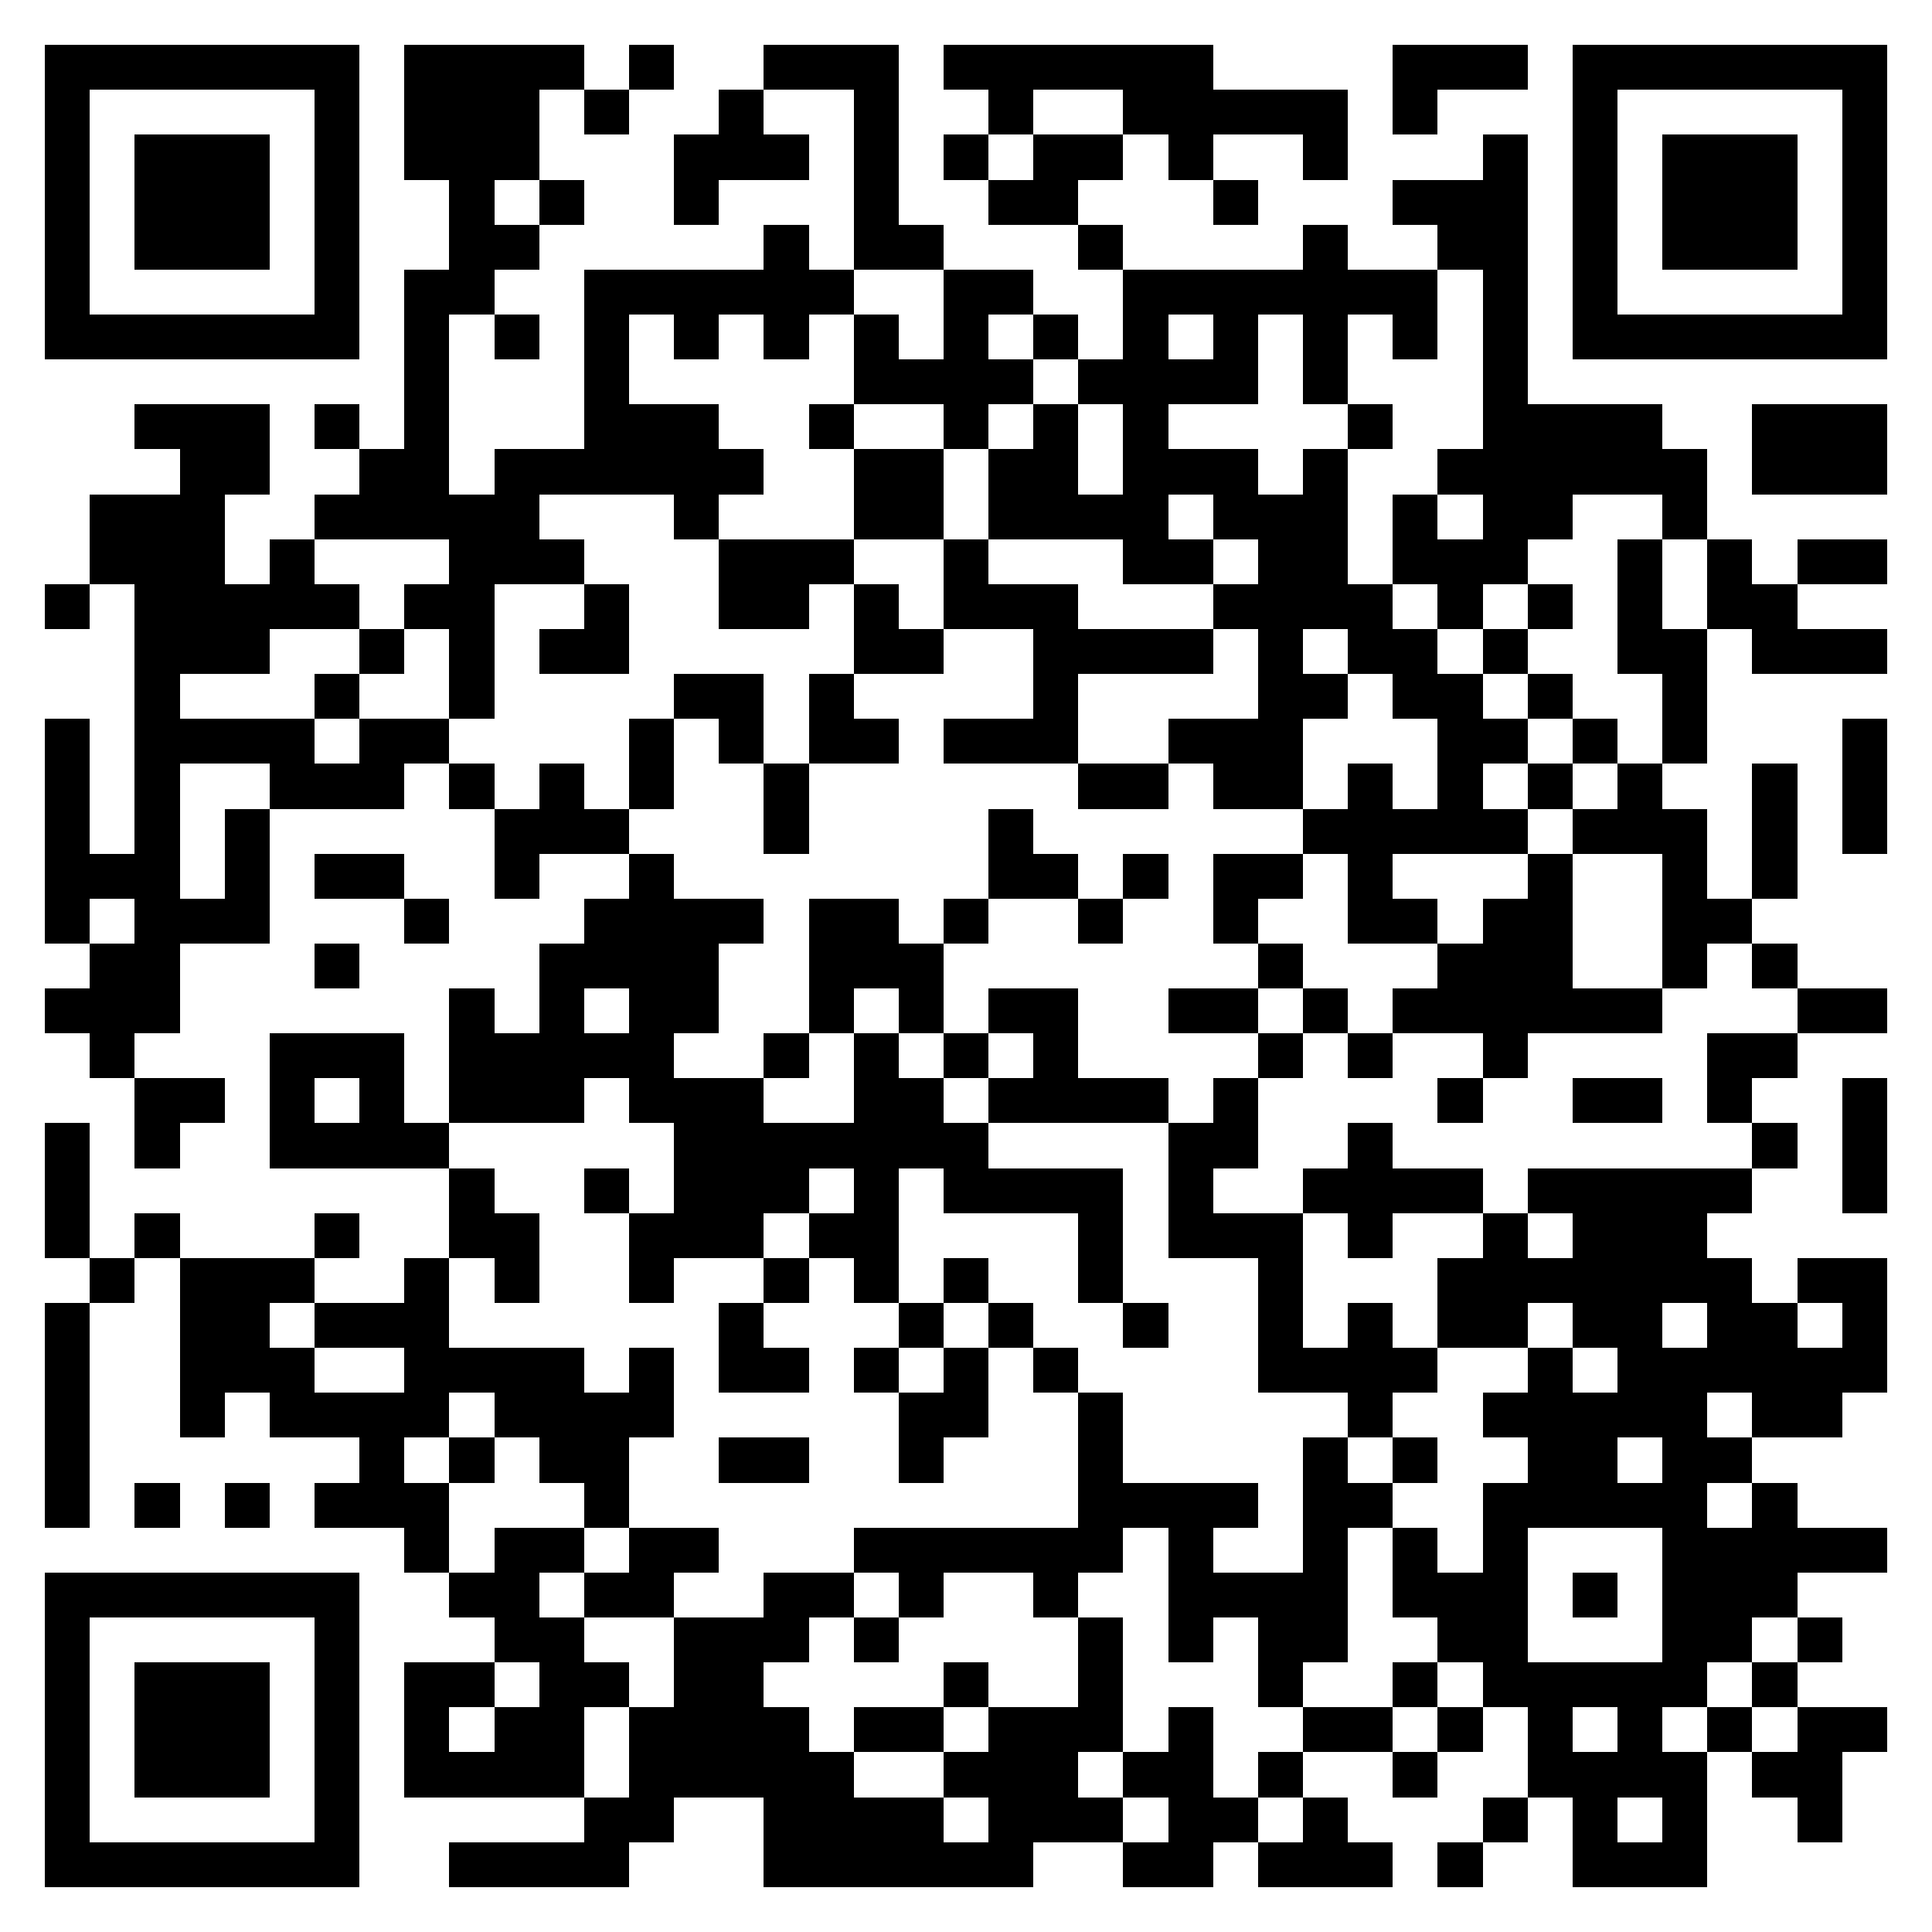
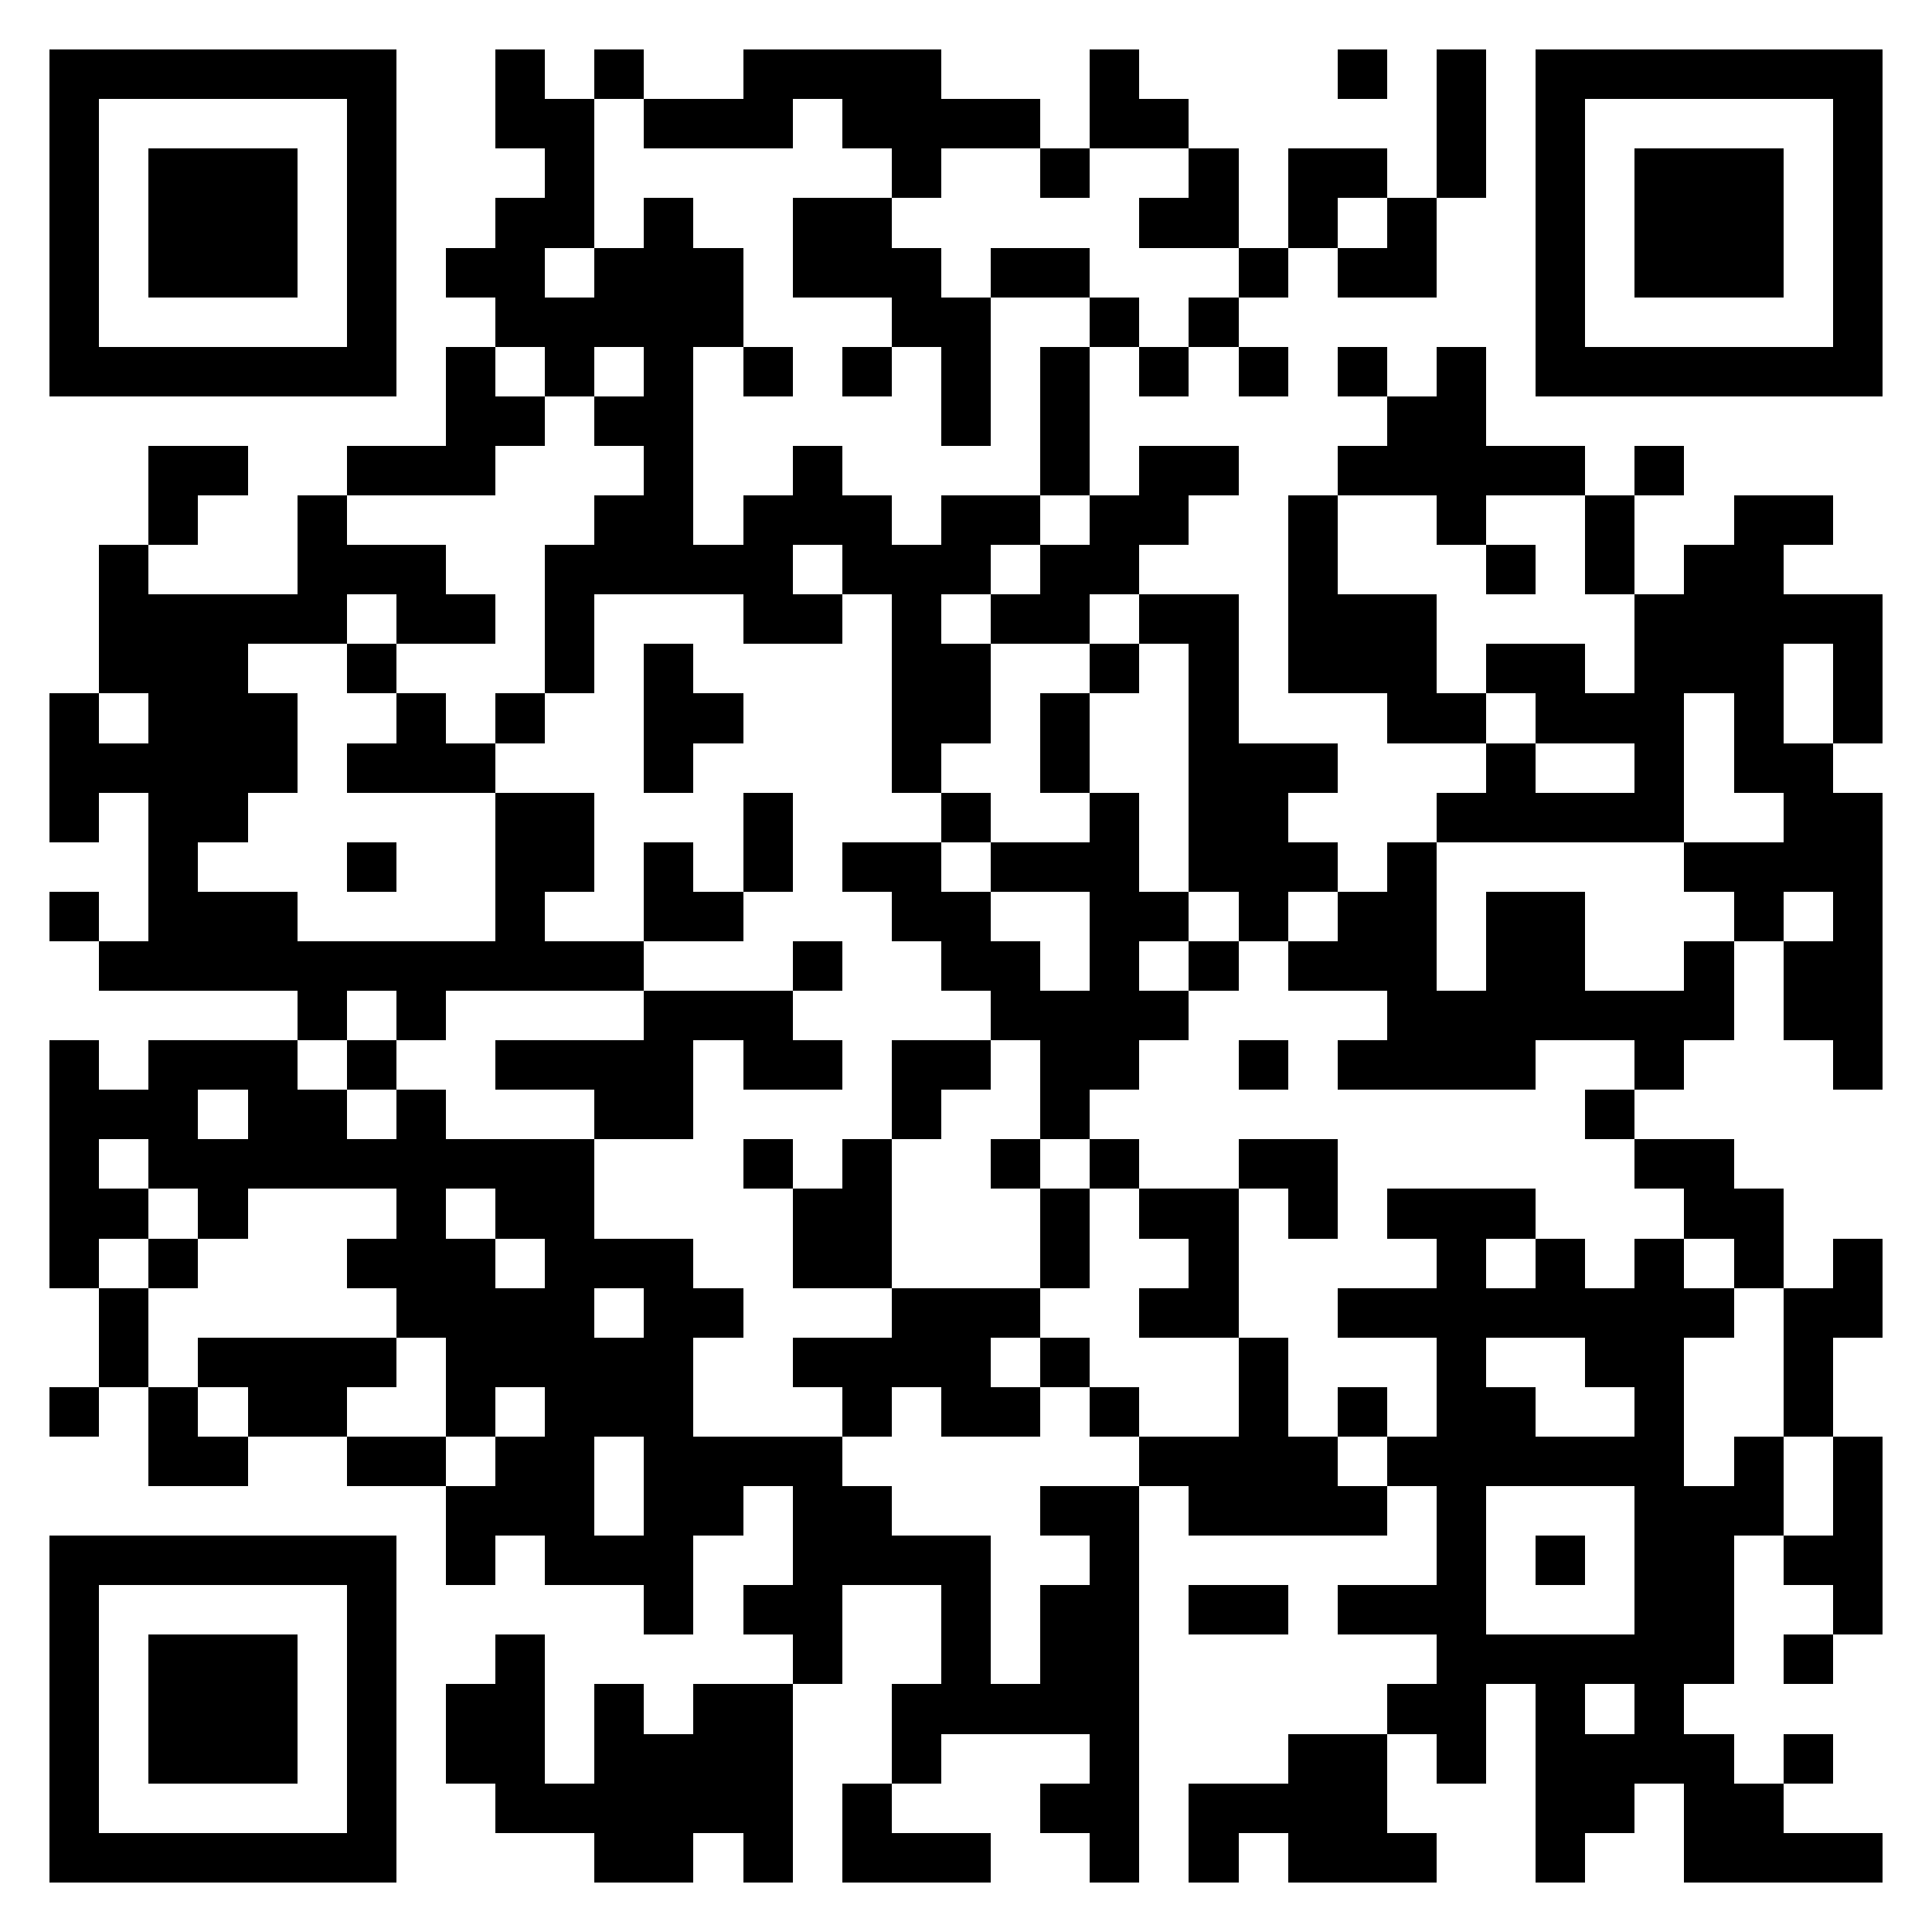
- <svg xmlns="http://www.w3.org/2000/svg" width="900" height="900" viewBox="0 0 43 43" shape-rendering="crispEdges">
-   <path fill="#ffffff" d="M0 0h43v43H0z" />
-   <path stroke="#000000" d="M1 1.5h7m1 0h4m1 0h1m2 0h3m1 0h6m4 0h3m1 0h7M1 2.5h1m5 0h1m1 0h3m1 0h1m2 0h1m2 0h1m2 0h1m2 0h5m1 0h1m3 0h1m5 0h1M1 3.5h1m1 0h3m1 0h1m1 0h3m3 0h3m1 0h1m1 0h1m1 0h2m1 0h1m2 0h1m3 0h1m1 0h1m1 0h3m1 0h1M1 4.5h1m1 0h3m1 0h1m2 0h1m1 0h1m2 0h1m3 0h1m2 0h2m3 0h1m3 0h3m1 0h1m1 0h3m1 0h1M1 5.5h1m1 0h3m1 0h1m2 0h2m5 0h1m1 0h2m3 0h1m4 0h1m2 0h2m1 0h1m1 0h3m1 0h1M1 6.5h1m5 0h1m1 0h2m2 0h6m2 0h2m2 0h7m1 0h1m1 0h1m5 0h1M1 7.5h7m1 0h1m1 0h1m1 0h1m1 0h1m1 0h1m1 0h1m1 0h1m1 0h1m1 0h1m1 0h1m1 0h1m1 0h1m1 0h1m1 0h7M9 8.5h1m3 0h1m5 0h4m1 0h4m1 0h1m3 0h1M3 9.5h3m1 0h1m1 0h1m3 0h3m2 0h1m2 0h1m1 0h1m1 0h1m4 0h1m2 0h4m2 0h3M4 10.5h2m2 0h2m1 0h6m2 0h2m1 0h2m1 0h3m1 0h1m2 0h6m1 0h3M2 11.5h3m2 0h5m3 0h1m3 0h2m1 0h4m1 0h3m1 0h1m1 0h2m2 0h1M2 12.5h3m1 0h1m3 0h3m3 0h3m2 0h1m3 0h2m1 0h2m1 0h3m2 0h1m1 0h1m1 0h2M1 13.5h1m1 0h5m1 0h2m2 0h1m2 0h2m1 0h1m1 0h3m3 0h4m1 0h1m1 0h1m1 0h1m1 0h2M3 14.5h3m2 0h1m1 0h1m1 0h2m5 0h2m2 0h4m1 0h1m1 0h2m1 0h1m2 0h2m1 0h3M3 15.5h1m3 0h1m2 0h1m4 0h2m1 0h1m4 0h1m4 0h2m1 0h2m1 0h1m2 0h1M1 16.5h1m1 0h4m1 0h2m4 0h1m1 0h1m1 0h2m1 0h3m2 0h3m3 0h2m1 0h1m1 0h1m3 0h1M1 17.5h1m1 0h1m2 0h3m1 0h1m1 0h1m1 0h1m2 0h1m6 0h2m1 0h2m1 0h1m1 0h1m1 0h1m1 0h1m2 0h1m1 0h1M1 18.5h1m1 0h1m1 0h1m5 0h3m3 0h1m4 0h1m6 0h5m1 0h3m1 0h1m1 0h1M1 19.5h3m1 0h1m1 0h2m2 0h1m2 0h1m7 0h2m1 0h1m1 0h2m1 0h1m3 0h1m2 0h1m1 0h1M1 20.5h1m1 0h3m3 0h1m3 0h4m1 0h2m1 0h1m2 0h1m2 0h1m2 0h2m1 0h2m2 0h2M2 21.5h2m3 0h1m4 0h4m2 0h3m7 0h1m3 0h3m2 0h1m1 0h1M1 22.5h3m6 0h1m1 0h1m1 0h2m2 0h1m1 0h1m1 0h2m2 0h2m1 0h1m1 0h6m3 0h2M2 23.5h1m3 0h3m1 0h5m2 0h1m1 0h1m1 0h1m1 0h1m4 0h1m1 0h1m2 0h1m4 0h2M3 24.5h2m1 0h1m1 0h1m1 0h3m1 0h3m2 0h2m1 0h4m1 0h1m4 0h1m2 0h2m1 0h1m2 0h1M1 25.5h1m1 0h1m2 0h4m5 0h7m4 0h2m2 0h1m8 0h1m1 0h1M1 26.5h1m8 0h1m2 0h1m1 0h3m1 0h1m1 0h4m1 0h1m2 0h4m1 0h5m2 0h1M1 27.5h1m1 0h1m3 0h1m2 0h2m2 0h3m1 0h2m4 0h1m1 0h3m1 0h1m2 0h1m1 0h3M2 28.5h1m1 0h3m2 0h1m1 0h1m2 0h1m2 0h1m1 0h1m1 0h1m2 0h1m3 0h1m3 0h7m1 0h2M1 29.5h1m2 0h2m1 0h3m6 0h1m3 0h1m1 0h1m2 0h1m2 0h1m1 0h1m1 0h2m1 0h2m1 0h2m1 0h1M1 30.5h1m2 0h3m2 0h4m1 0h1m1 0h2m1 0h1m1 0h1m1 0h1m4 0h4m2 0h1m1 0h6M1 31.5h1m2 0h1m1 0h4m1 0h4m5 0h2m2 0h1m5 0h1m2 0h5m1 0h2M1 32.5h1m6 0h1m1 0h1m1 0h2m2 0h2m2 0h1m3 0h1m4 0h1m1 0h1m2 0h2m1 0h2M1 33.5h1m1 0h1m1 0h1m1 0h3m3 0h1m10 0h4m1 0h2m2 0h5m1 0h1M9 34.5h1m1 0h2m1 0h2m3 0h6m1 0h1m2 0h1m1 0h1m1 0h1m3 0h5M1 35.5h7m2 0h2m1 0h2m2 0h2m1 0h1m2 0h1m2 0h4m1 0h3m1 0h1m1 0h3M1 36.5h1m5 0h1m3 0h2m2 0h3m1 0h1m4 0h1m1 0h1m1 0h2m2 0h2m3 0h2m1 0h1M1 37.5h1m1 0h3m1 0h1m1 0h2m1 0h2m1 0h2m4 0h1m2 0h1m3 0h1m2 0h1m1 0h5m1 0h1M1 38.5h1m1 0h3m1 0h1m1 0h1m1 0h2m1 0h4m1 0h2m1 0h3m1 0h1m2 0h2m1 0h1m1 0h1m1 0h1m1 0h1m1 0h2M1 39.5h1m1 0h3m1 0h1m1 0h4m1 0h5m2 0h3m1 0h2m1 0h1m2 0h1m2 0h4m1 0h2M1 40.5h1m5 0h1m5 0h2m2 0h4m1 0h3m1 0h2m1 0h1m3 0h1m1 0h1m1 0h1m2 0h1M1 41.5h7m2 0h4m3 0h6m2 0h2m1 0h3m1 0h1m2 0h3" />
+ <svg xmlns="http://www.w3.org/2000/svg" width="900" height="900" viewBox="0 0 39 39" shape-rendering="crispEdges">
+   <path fill="#ffffff" d="M0 0h39v39H0z" />
+   <path stroke="#000000" d="M1 1.5h7m2 0h1m1 0h1m2 0h4m3 0h1m4 0h1m1 0h1m1 0h7M1 2.5h1m5 0h1m2 0h2m1 0h3m1 0h4m1 0h2m5 0h1m1 0h1m5 0h1M1 3.5h1m1 0h3m1 0h1m3 0h1m6 0h1m2 0h1m2 0h1m1 0h2m1 0h1m1 0h1m1 0h3m1 0h1M1 4.5h1m1 0h3m1 0h1m2 0h2m1 0h1m2 0h2m5 0h2m1 0h1m1 0h1m2 0h1m1 0h3m1 0h1M1 5.5h1m1 0h3m1 0h1m1 0h2m1 0h3m1 0h3m1 0h2m3 0h1m1 0h2m2 0h1m1 0h3m1 0h1M1 6.5h1m5 0h1m2 0h5m3 0h2m2 0h1m1 0h1m6 0h1m5 0h1M1 7.5h7m1 0h1m1 0h1m1 0h1m1 0h1m1 0h1m1 0h1m1 0h1m1 0h1m1 0h1m1 0h1m1 0h1m1 0h7M9 8.5h2m1 0h2m5 0h1m1 0h1m6 0h2M3 9.5h2m2 0h3m3 0h1m2 0h1m4 0h1m1 0h2m2 0h5m1 0h1M3 10.5h1m2 0h1m5 0h2m1 0h3m1 0h2m1 0h2m2 0h1m2 0h1m2 0h1m2 0h2M2 11.5h1m3 0h3m2 0h5m1 0h3m1 0h2m3 0h1m3 0h1m1 0h1m1 0h2M2 12.5h5m1 0h2m1 0h1m3 0h2m1 0h1m1 0h2m1 0h2m1 0h3m4 0h5M2 13.5h3m2 0h1m3 0h1m1 0h1m4 0h2m2 0h1m1 0h1m1 0h3m1 0h2m1 0h3m1 0h1M1 14.5h1m1 0h3m2 0h1m1 0h1m2 0h2m3 0h2m1 0h1m2 0h1m3 0h2m1 0h3m1 0h1m1 0h1M1 15.5h5m1 0h3m3 0h1m4 0h1m2 0h1m2 0h3m3 0h1m2 0h1m1 0h2M1 16.5h1m1 0h2m5 0h2m3 0h1m3 0h1m2 0h1m1 0h2m3 0h5m2 0h2M3 17.5h1m3 0h1m2 0h2m1 0h1m1 0h1m1 0h2m1 0h3m1 0h3m1 0h1m5 0h4M1 18.5h1m1 0h3m4 0h1m2 0h2m3 0h2m2 0h2m1 0h1m1 0h2m1 0h2m3 0h1m1 0h1M2 19.5h11m3 0h1m2 0h2m1 0h1m1 0h1m1 0h3m1 0h2m2 0h1m1 0h2M6 20.5h1m1 0h1m4 0h3m4 0h4m4 0h7m1 0h2M1 21.5h1m1 0h3m1 0h1m2 0h4m1 0h2m1 0h2m1 0h2m2 0h1m1 0h4m2 0h1m3 0h1M1 22.5h3m1 0h2m1 0h1m3 0h2m4 0h1m2 0h1m10 0h1M1 23.5h1m1 0h9m3 0h1m1 0h1m2 0h1m1 0h1m2 0h2m6 0h2M1 24.5h2m1 0h1m3 0h1m1 0h2m4 0h2m3 0h1m1 0h2m1 0h1m1 0h3m3 0h2M1 25.5h1m1 0h1m3 0h3m1 0h3m2 0h2m3 0h1m2 0h1m4 0h1m1 0h1m1 0h1m1 0h1m1 0h1M2 26.5h1m5 0h4m1 0h2m3 0h3m2 0h2m2 0h8m1 0h2M2 27.5h1m1 0h4m1 0h5m2 0h4m1 0h1m3 0h1m3 0h1m2 0h2m2 0h1M1 28.5h1m1 0h1m1 0h2m2 0h1m1 0h3m3 0h1m1 0h2m1 0h1m2 0h1m1 0h1m1 0h2m2 0h1m2 0h1M3 29.5h2m2 0h2m1 0h2m1 0h4m6 0h4m1 0h6m1 0h1m1 0h1M9 30.5h3m1 0h2m1 0h2m3 0h2m1 0h4m1 0h1m3 0h3m1 0h1M1 31.5h7m1 0h1m1 0h3m2 0h4m2 0h1m6 0h1m1 0h1m1 0h2m1 0h2M1 32.5h1m5 0h1m5 0h1m1 0h2m2 0h1m1 0h2m1 0h2m1 0h3m3 0h2m2 0h1M1 33.5h1m1 0h3m1 0h1m2 0h1m5 0h1m2 0h1m1 0h2m6 0h6m1 0h1M1 34.5h1m1 0h3m1 0h1m1 0h2m1 0h1m1 0h2m2 0h5m5 0h2m1 0h1m1 0h1M1 35.5h1m1 0h3m1 0h1m1 0h2m1 0h4m2 0h1m3 0h1m3 0h2m1 0h1m1 0h4m1 0h1M1 36.5h1m5 0h1m2 0h6m1 0h1m3 0h2m1 0h4m3 0h2m1 0h2M1 37.5h7m4 0h2m1 0h1m1 0h3m2 0h1m1 0h1m1 0h3m2 0h1m2 0h4" />
</svg>
